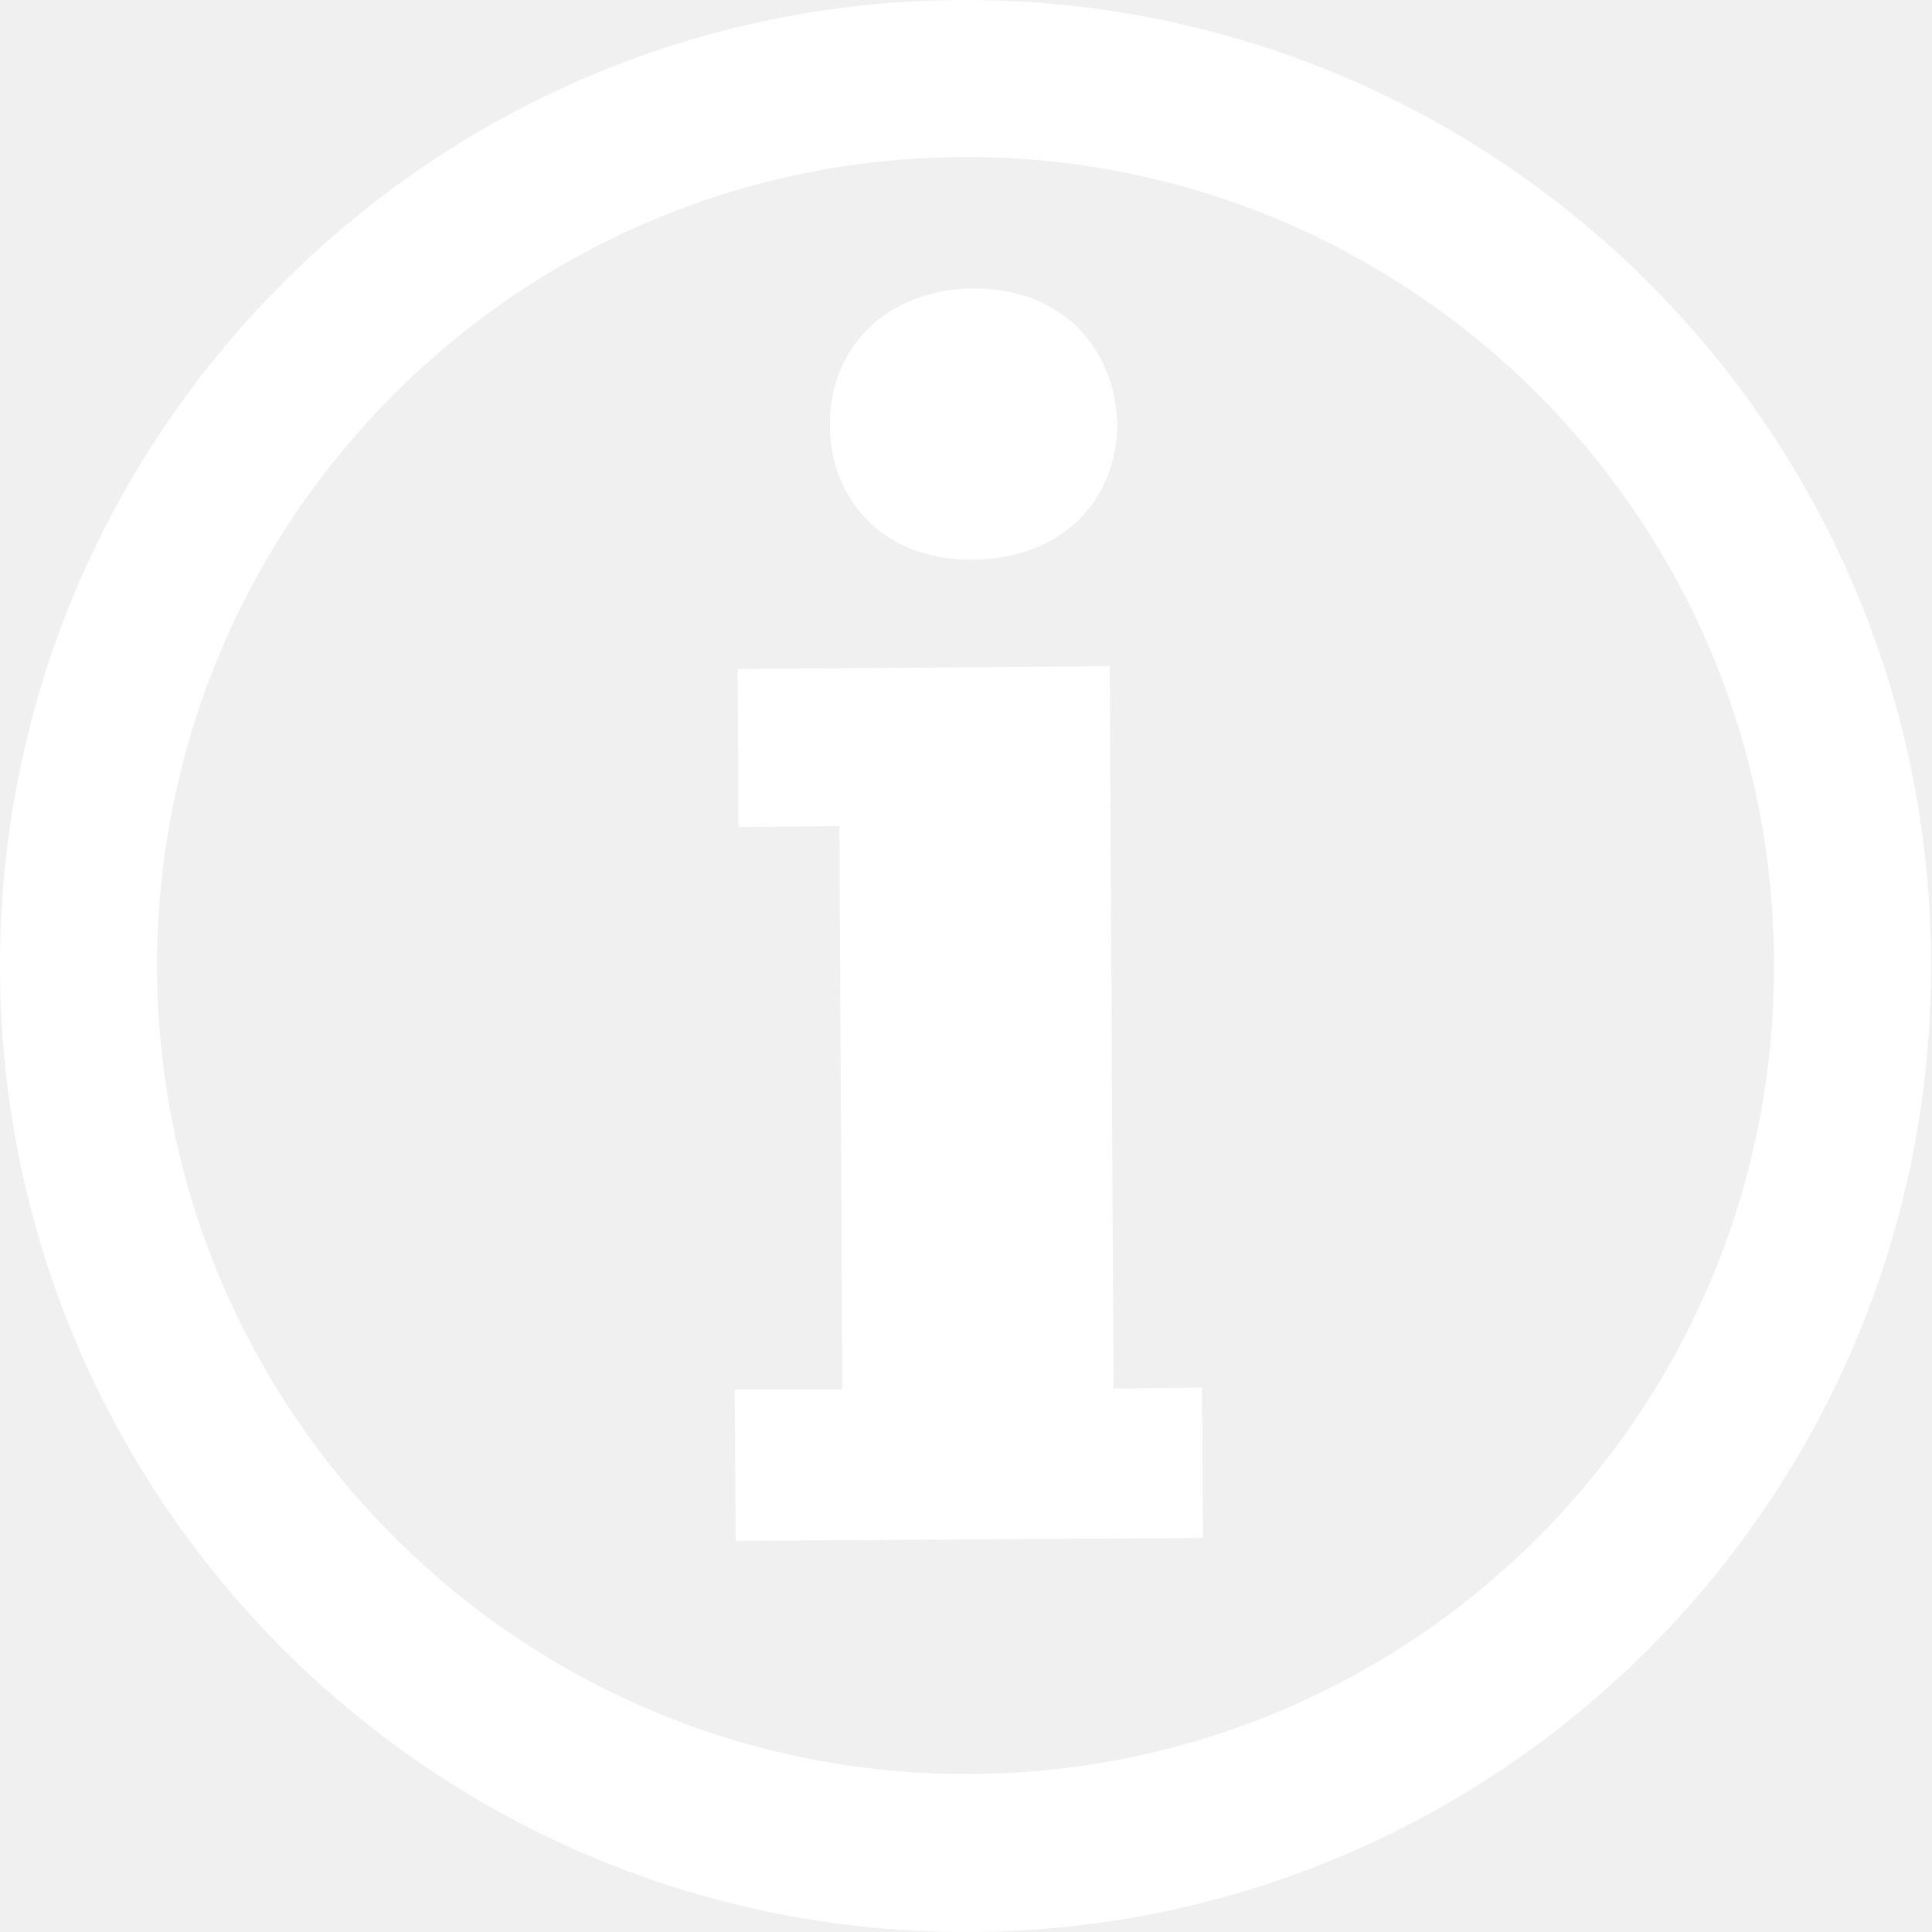
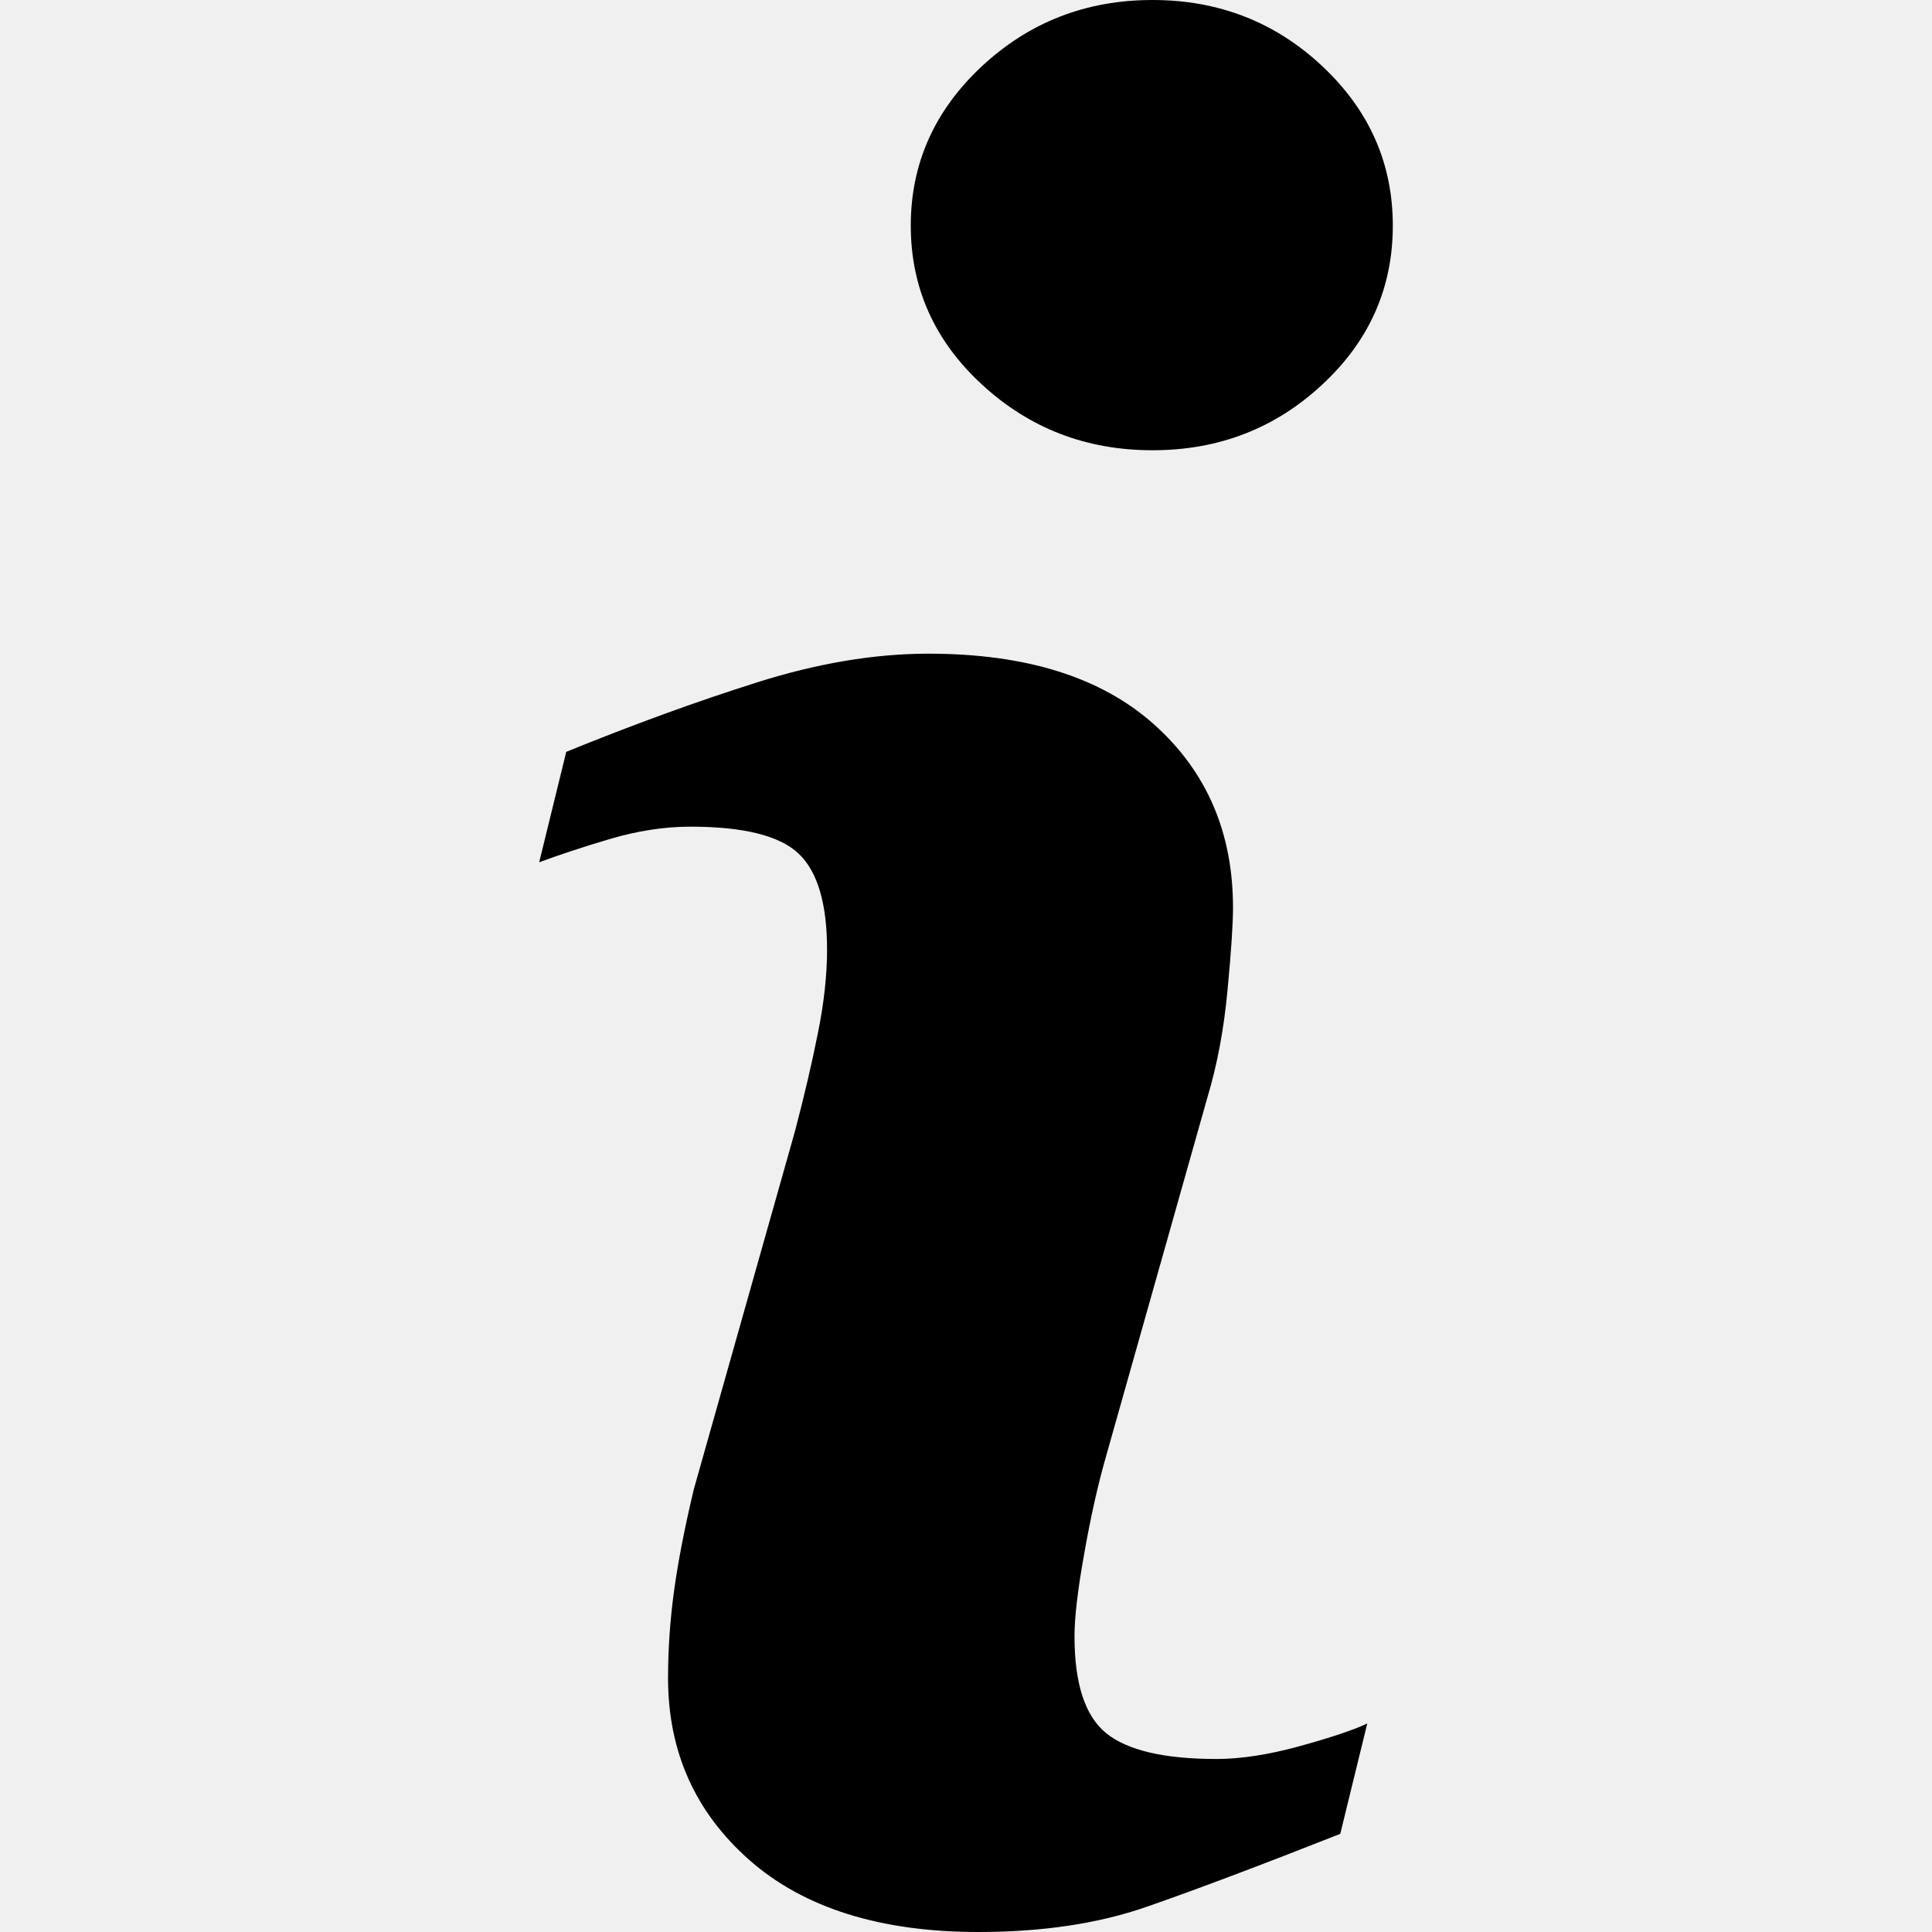
- <svg xmlns="http://www.w3.org/2000/svg" version="1.1" id="Capa_1" x="0px" y="0px" viewBox="0 0 203 203" style="enable-background:new 0 0 203 203;" xml:space="preserve">
-   <style type="text/css">
- 	.st0{fill:#fff;}
- </style>
+ <svg xmlns="http://www.w3.org/2000/svg" version="1.1" id="Capa_1" x="0px" y="0px" viewBox="0 0 111.577 111.577" style="enable-background:new 0 0 111.577 111.577;" xml:space="preserve">
  <g>
-     <g>
-       <g>
-         <g>
-           <path class="st0" d="M100.9,0C44.9,0.3-0.3,46,0,102C0.3,158.1,46,203.3,102,203c56.1-0.3,101.2-46,100.9-102      C202.7,44.9,157-0.3,100.9,0z M101.9,186.4c-46.9,0.2-85.1-37.6-85.4-84.5C16.3,55,54.1,16.8,101,16.5      c46.9-0.3,85.2,37.6,85.4,84.5C186.7,148,148.9,186.2,101.9,186.4z M117,145.9L116.6,70l-39.1,0.3l0.1,16.6l10.6-0.1l0.3,59.2      l-11.3,0l0.1,15.9l49.1-0.3l-0.1-15.8L117,145.9z M102.1,58.8c9.6,0,15.3-6.4,15.3-14.3c-0.3-8.1-5.9-14.2-15.1-14.2      c-9.2,0.1-15.2,6.3-15.1,14.4C87.2,52.6,93,58.9,102.1,58.8z" />
-         </g>
-       </g>
-     </g>
+     <path d="M78.962,99.536l-1.559,6.373c-4.677,1.846-8.413,3.251-11.195,4.217c-2.785,0.969-6.021,1.451-9.708,1.451   c-5.662,0-10.066-1.387-13.207-4.142c-3.141-2.766-4.712-6.271-4.712-10.523c0-1.646,0.114-3.339,0.351-5.064   c0.239-1.727,0.619-3.672,1.139-5.846l5.845-20.688c0.52-1.981,0.962-3.858,1.316-5.633c0.359-1.764,0.532-3.387,0.532-4.848   c0-2.642-0.547-4.49-1.636-5.529c-1.089-1.036-3.167-1.562-6.252-1.562c-1.511,0-3.064,0.242-4.647,0.71   c-1.59,0.47-2.949,0.924-4.09,1.346l1.563-6.378c3.829-1.559,7.489-2.894,10.99-4.002c3.501-1.111,6.809-1.667,9.938-1.667   c5.623,0,9.962,1.359,13.009,4.077c3.047,2.72,4.57,6.246,4.57,10.591c0,0.899-0.1,2.483-0.315,4.747   c-0.21,2.269-0.601,4.348-1.171,6.239l-5.82,20.605c-0.477,1.655-0.906,3.547-1.279,5.676c-0.385,2.115-0.569,3.731-0.569,4.815   c0,2.736,0.61,4.604,1.833,5.597c1.232,0.993,3.354,1.487,6.368,1.487c1.415,0,3.025-0.251,4.814-0.744   C76.854,100.348,78.155,99.915,78.962,99.536z M80.438,13.03c0,3.59-1.353,6.656-4.072,9.177c-2.712,2.53-5.98,3.796-9.803,3.796   c-3.835,0-7.111-1.266-9.854-3.796c-2.738-2.522-4.11-5.587-4.11-9.177c0-3.583,1.372-6.654,4.11-9.207   C59.447,1.274,62.729,0,66.563,0c3.822,0,7.091,1.277,9.803,3.823C79.087,6.376,80.438,9.448,80.438,13.03z" />
  </g>
+   <g>
+ </g>
+   <g>
+ </g>
+   <g>
+ </g>
+   <g>
+ </g>
+   <g>
+ </g>
+   <g>
+ </g>
+   <g>
+ </g>
+   <g>
+ </g>
+   <g>
+ </g>
+   <g>
+ </g>
+   <g>
+ </g>
+   <g>
+ </g>
+   <g>
+ </g>
+   <g>
+ </g>
+   <g>
+ </g>
</svg>
